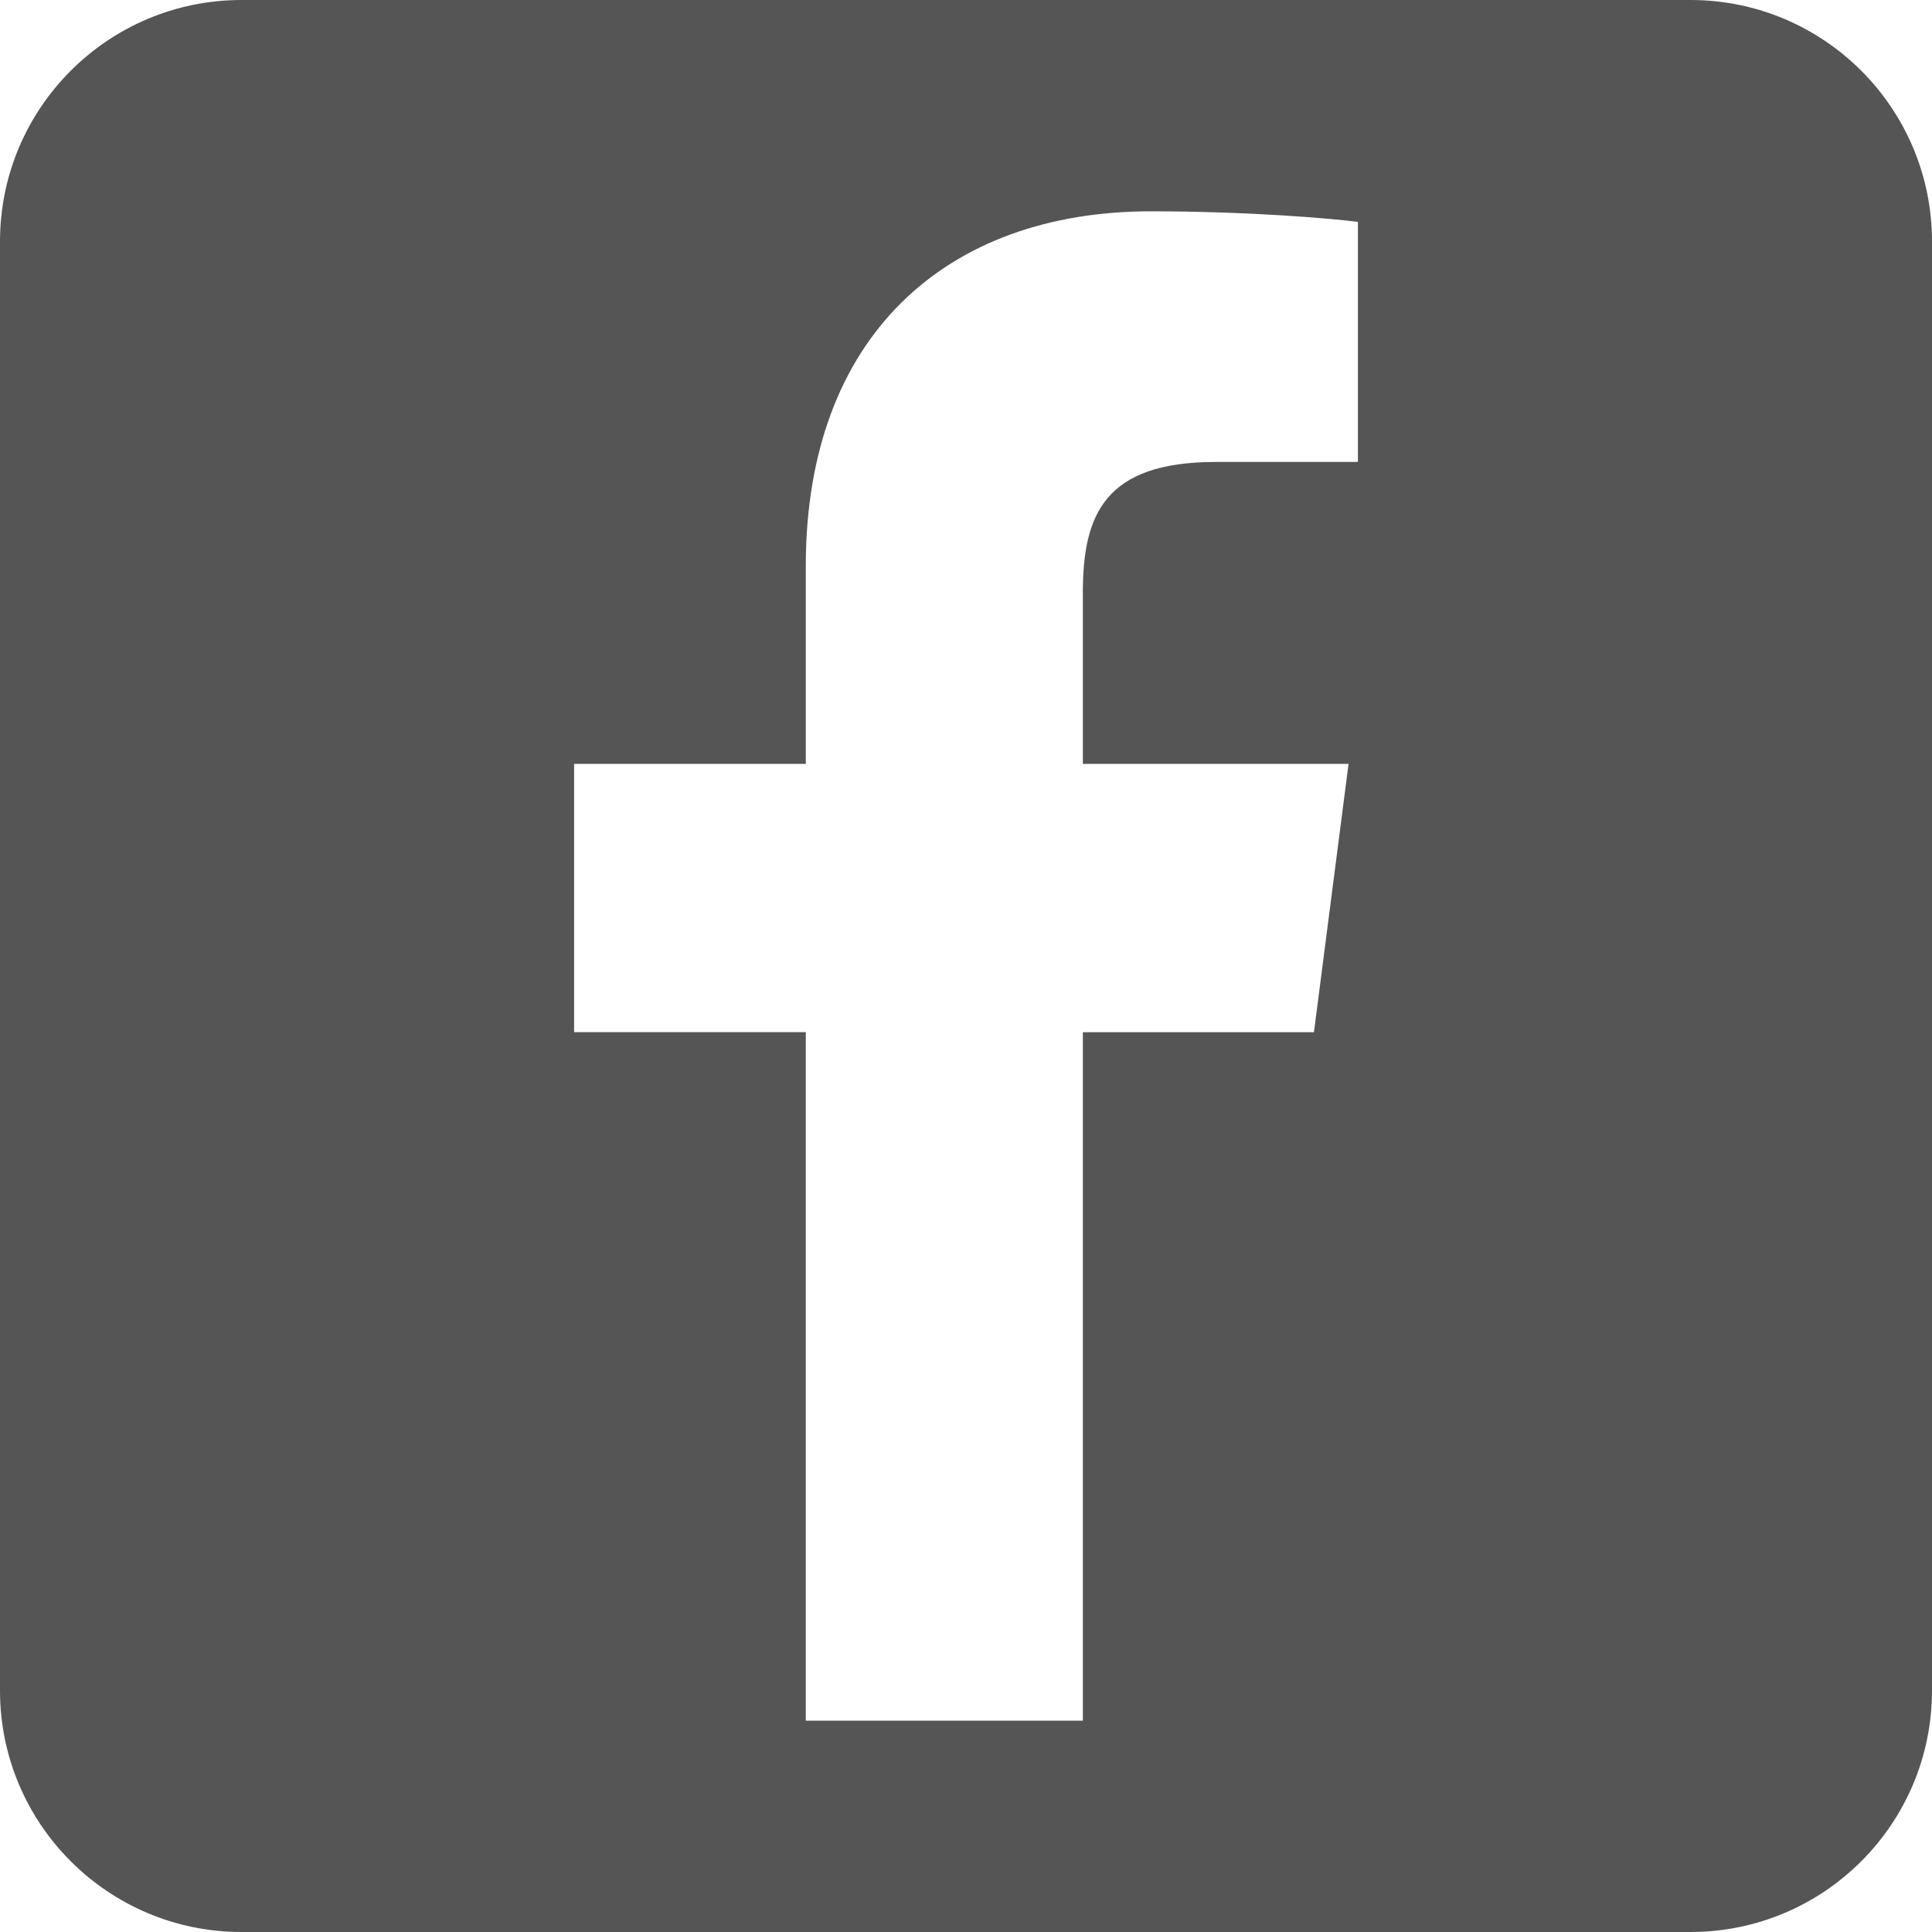
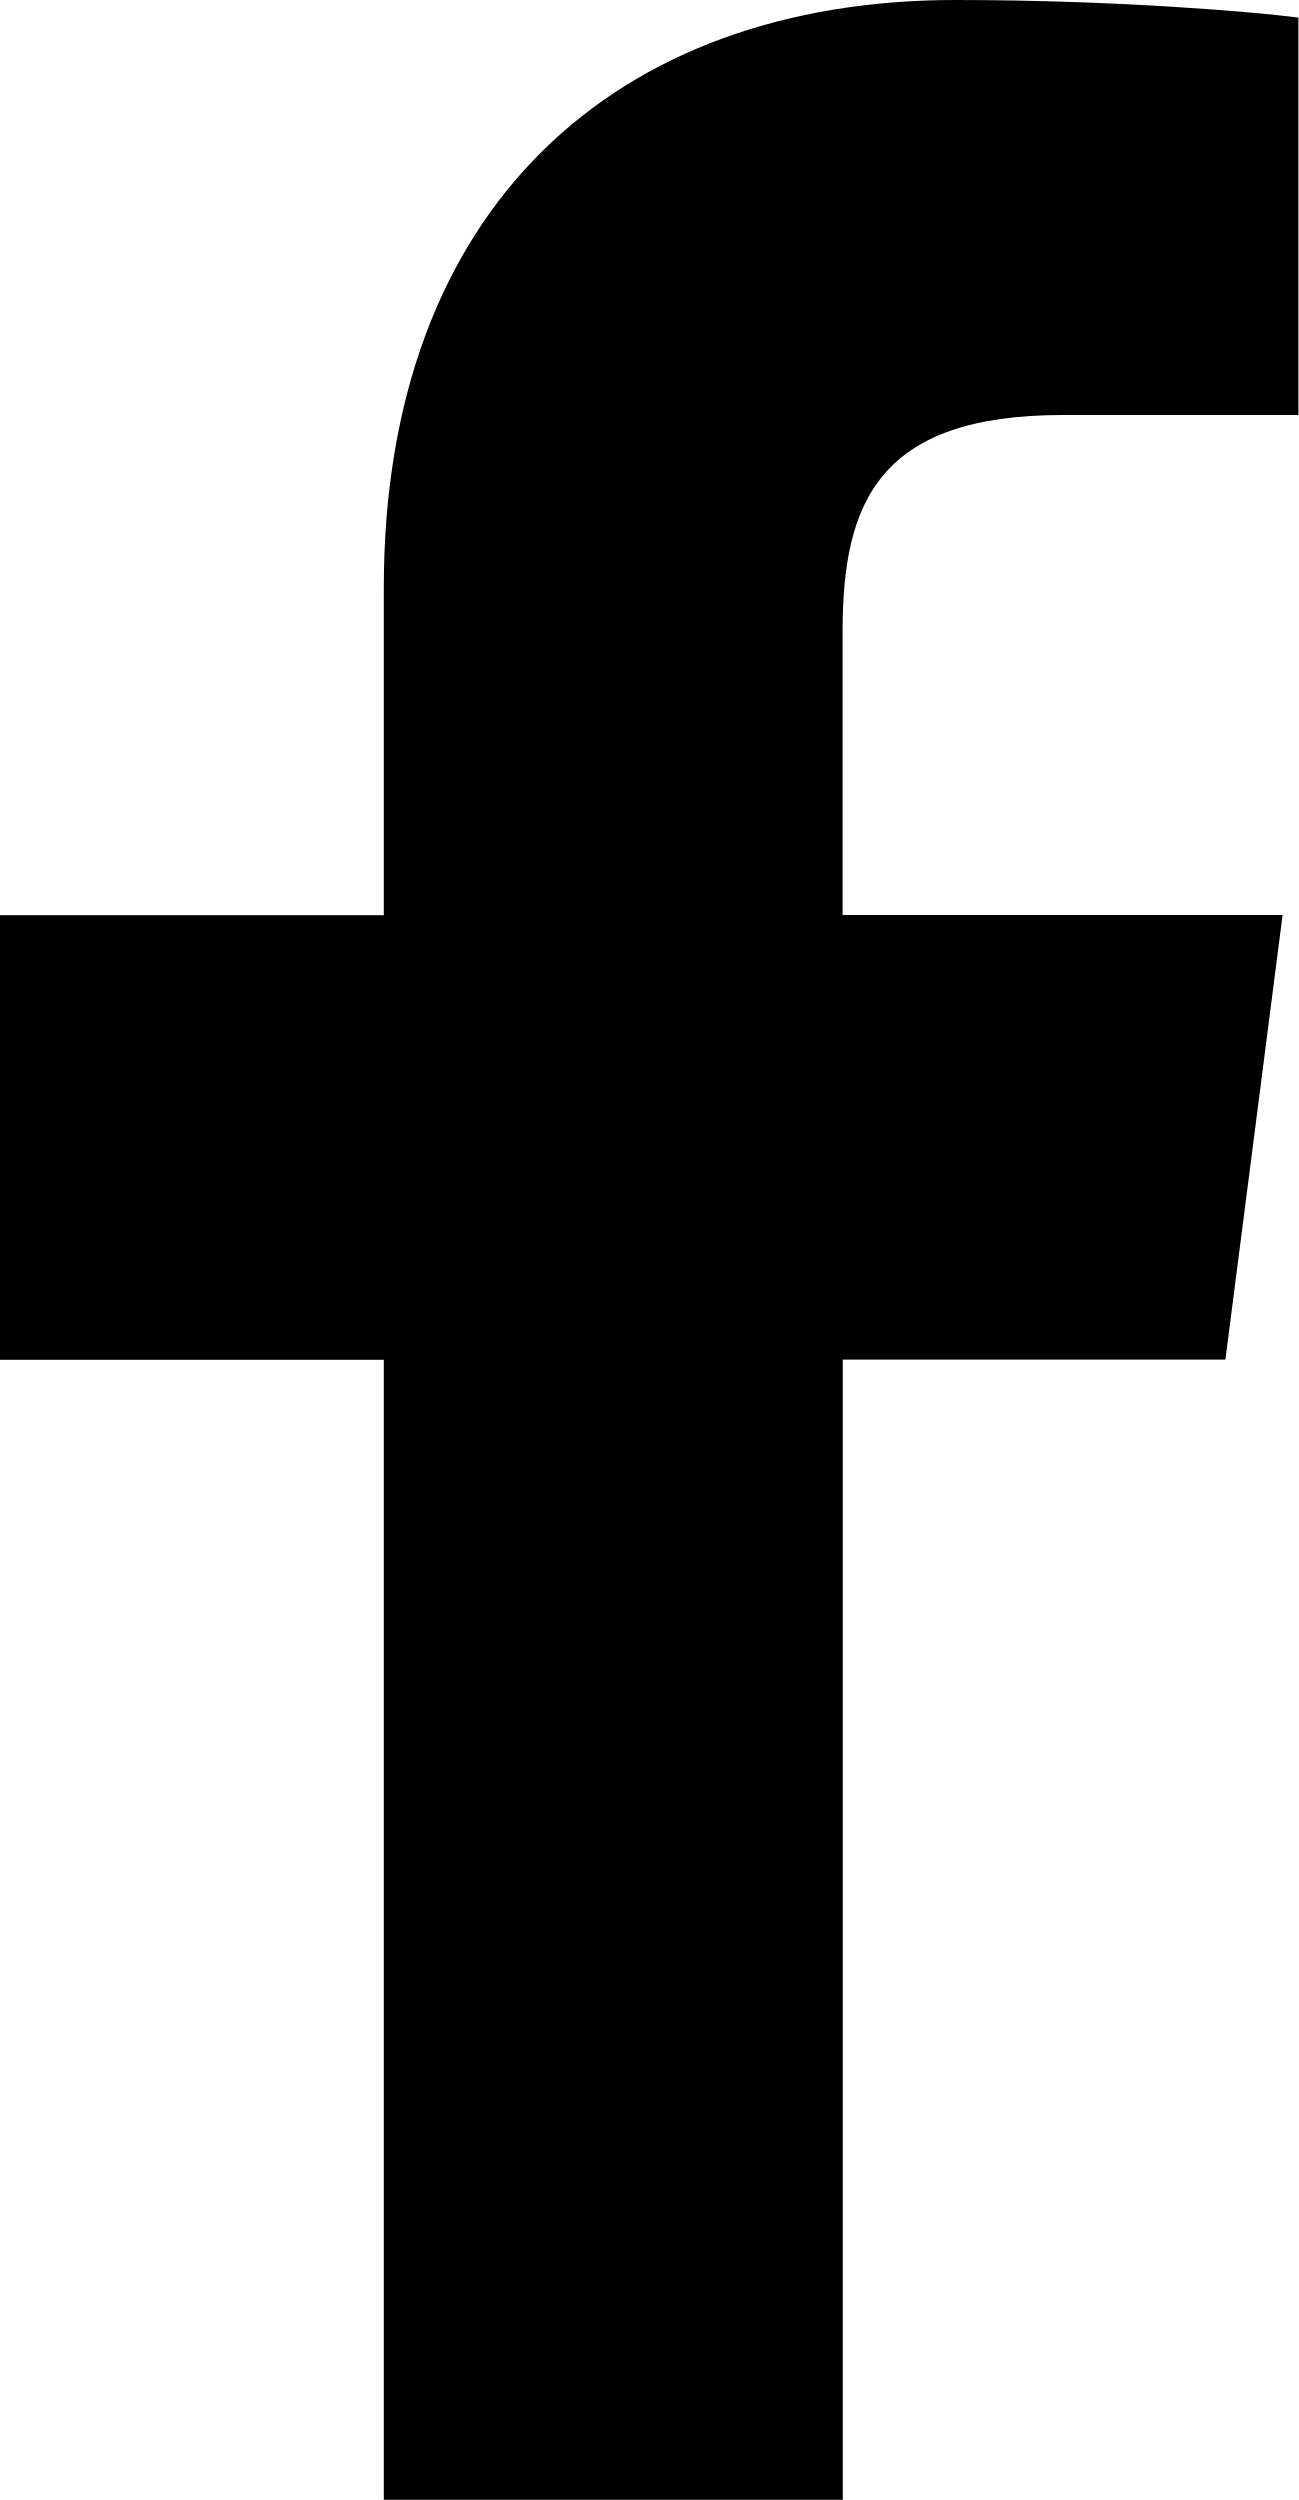
- <svg xmlns="http://www.w3.org/2000/svg" version="1.1" x="0px" y="0px" width="16px" height="16px" fill="#555" viewBox="0 0 512 512" enable-background="new 0 0 512 512" xml:space="preserve">
-   <path d="M448,0H64C28.654,0,0,28.654,0,64v384c0,35.347,28.654,64,64,64h384c35.347,0,64-28.653,64-64V64  C512,28.654,483.347,0,448,0z M359.859,122.409l-37.655,0.012c-29.515,0-35.235,14.031-35.235,34.619v45.396h70.413l-9.17,71.103  h-61.244V456h-73.427V273.538h-61.4v-71.103h61.402v-52.438c0-60.852,37.162-93.998,91.45-93.998  c26.011,0,48.357,1.935,54.867,2.809V122.409z" />
+ <svg xmlns="http://www.w3.org/2000/svg" version="1.1" id="Слой_1" x="0px" y="0px" width="6.492px" height="12.5px" viewBox="4.754 1.75 6.492 12.5" enable-background="new 4.754 1.75 6.492 12.5" xml:space="preserve">
+   <path d="M11.246,3.825l-1.178,0c-0.922,0-1.101,0.438-1.101,1.082v1.418h2.2l-0.286,2.223H8.968v5.701H6.673V8.549H4.754V6.326  h1.919V4.688c0-1.902,1.161-2.938,2.858-2.938c0.813,0,1.511,0.061,1.715,0.088V3.825L11.246,3.825z" />
</svg>
